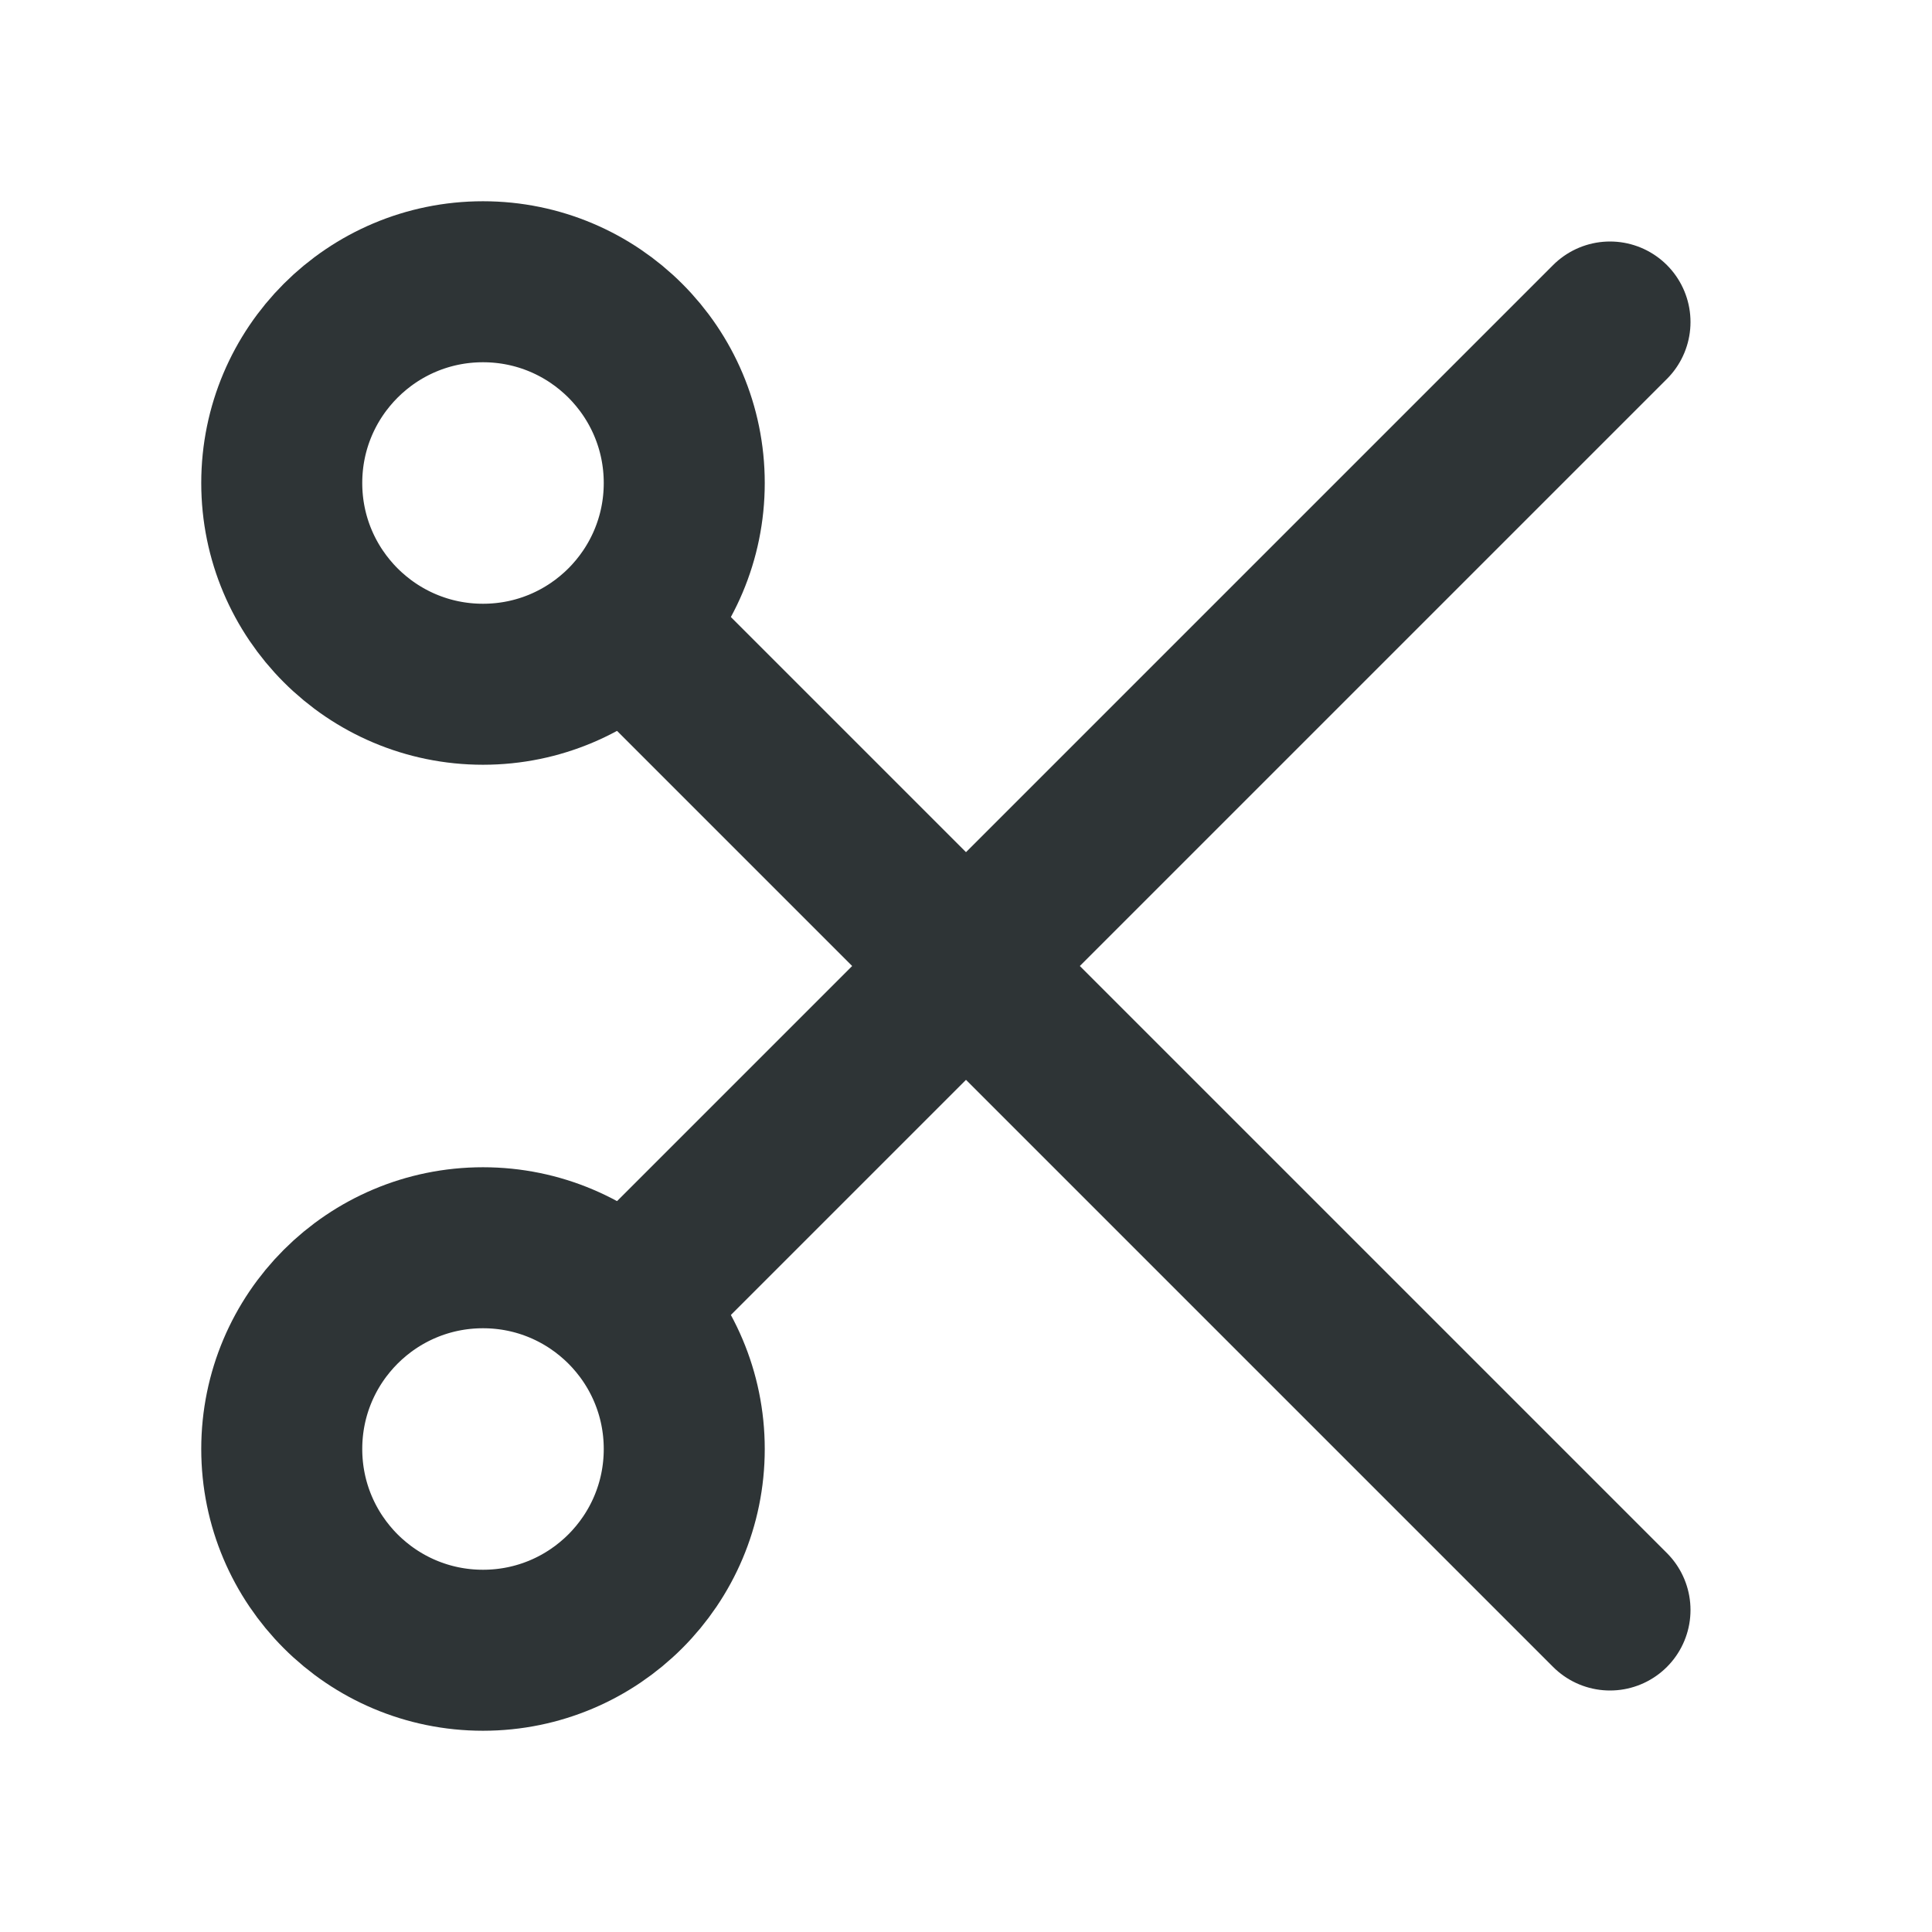
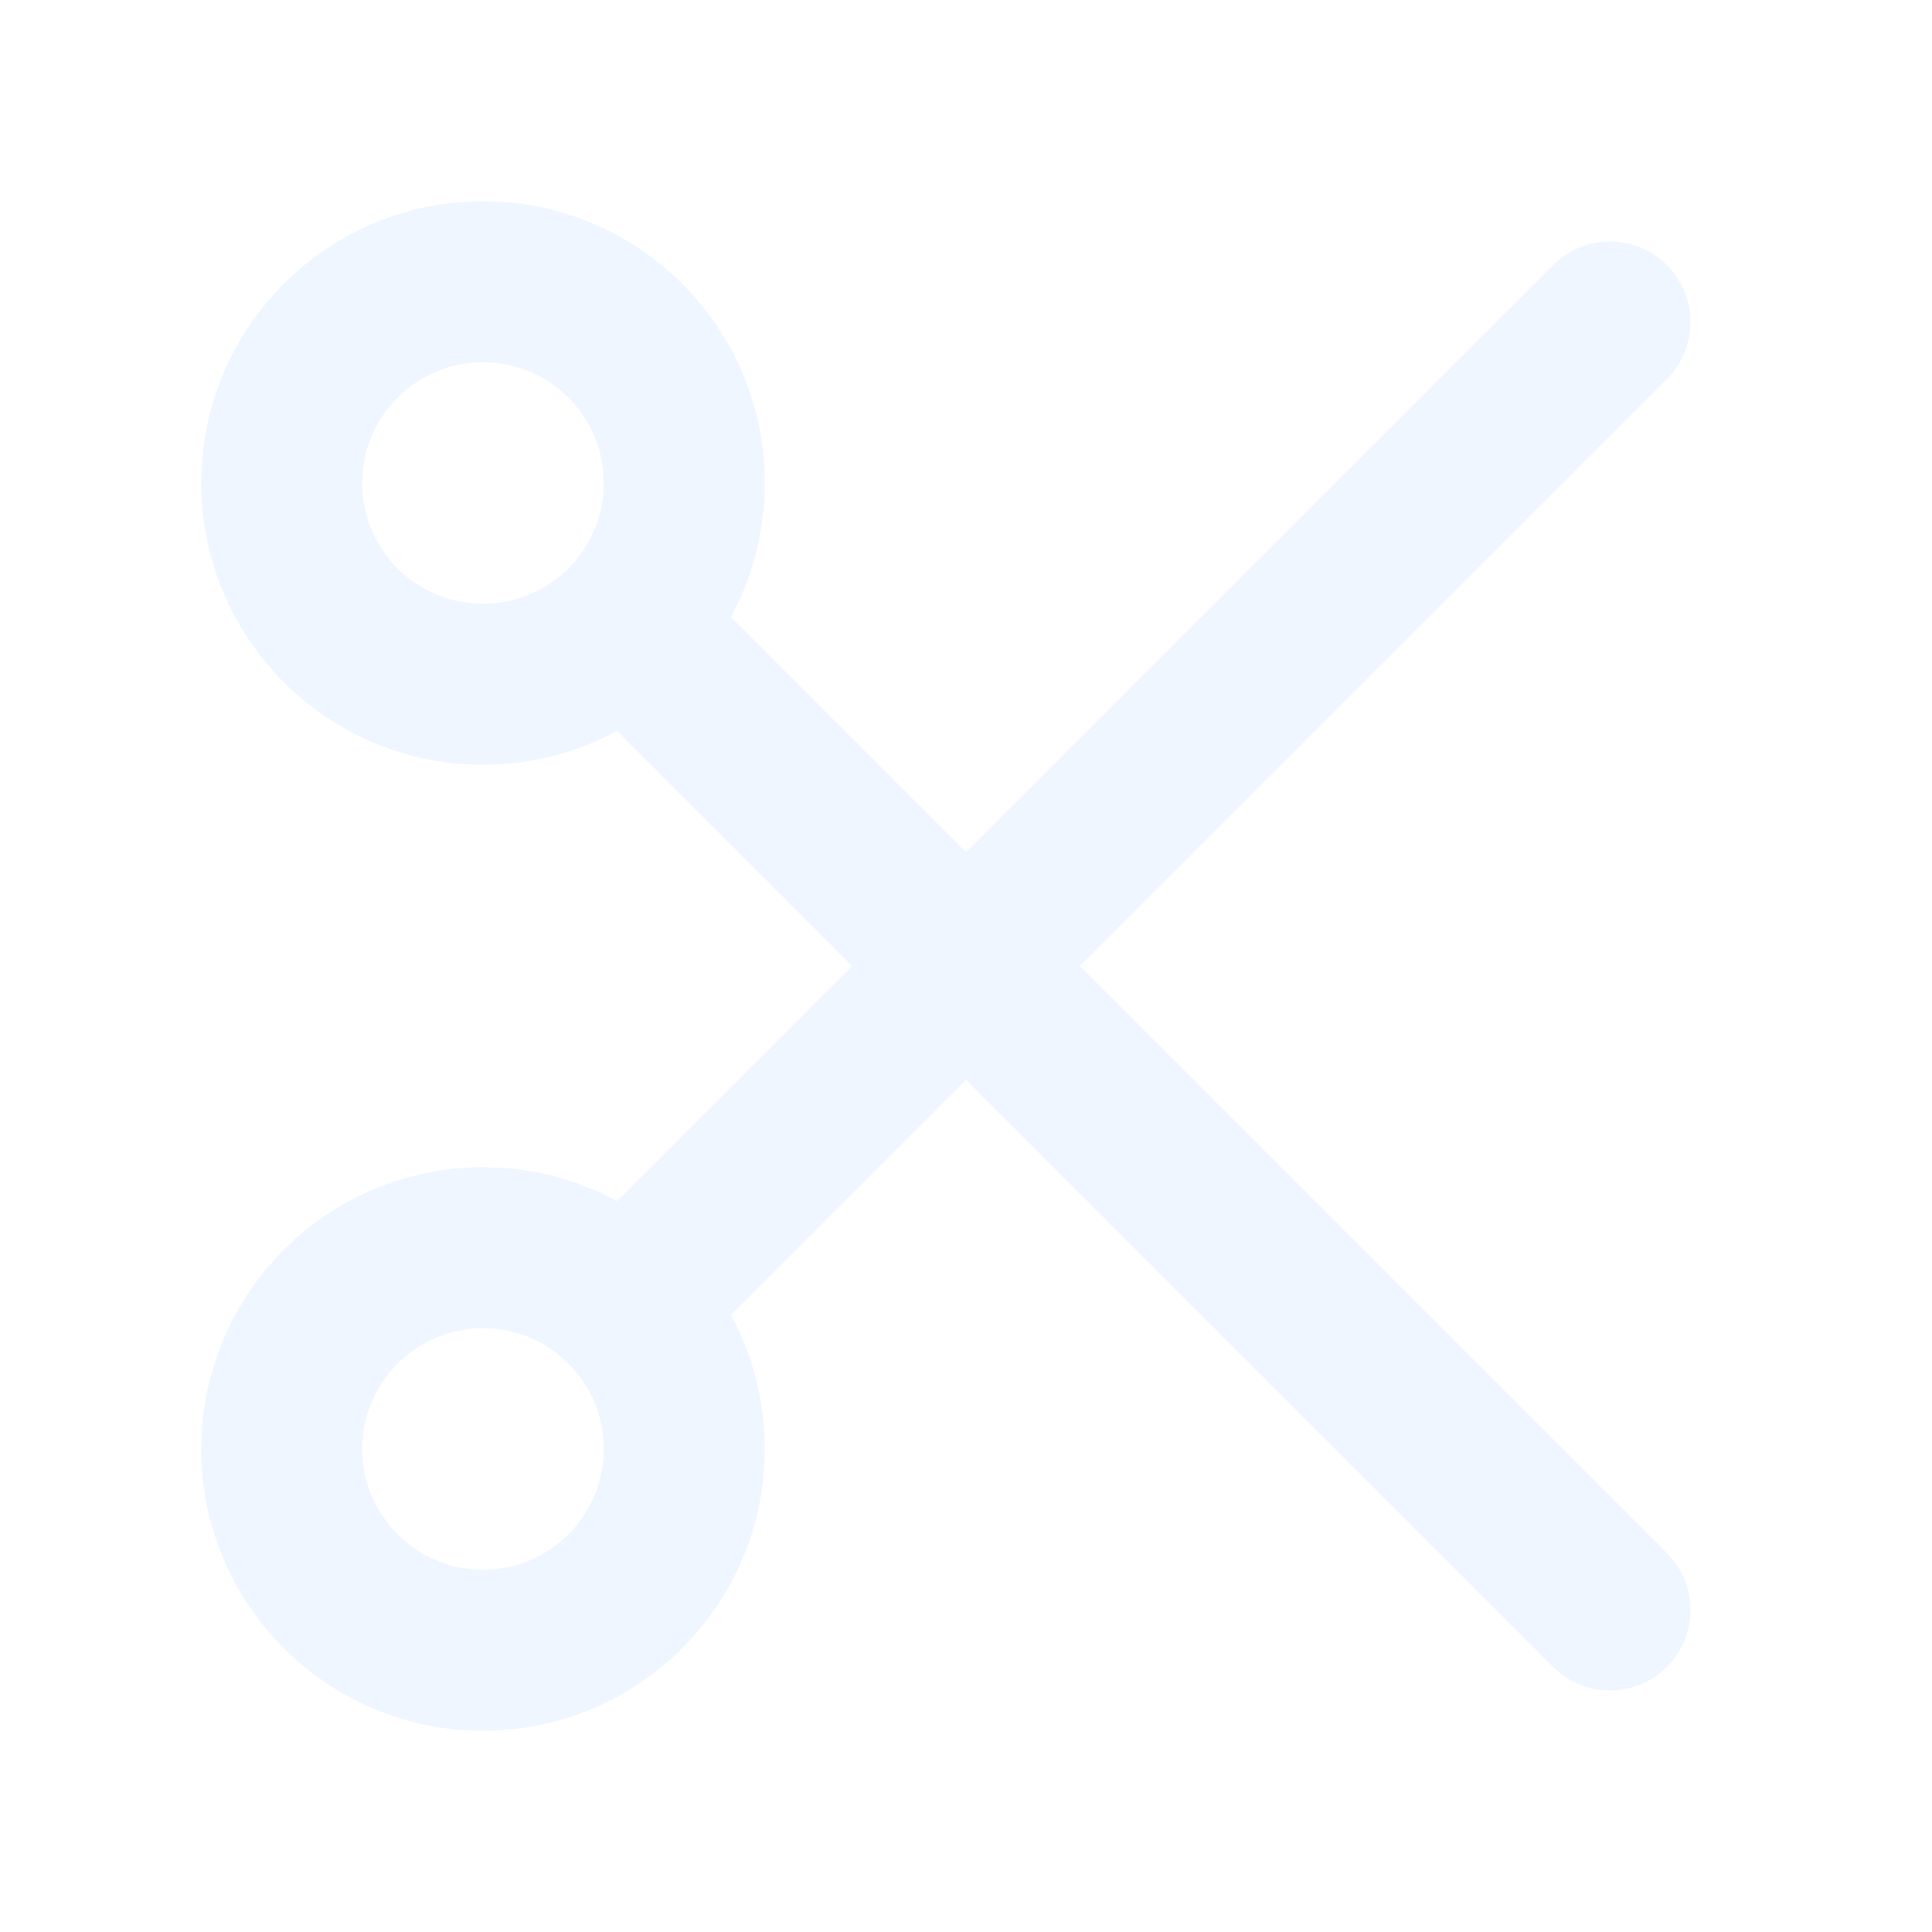
- <svg xmlns="http://www.w3.org/2000/svg" width="24" height="24" viewBox="0 0 24 24" fill="none" stroke="#2e3436" stroke-width="2.0" stroke-linecap="round" stroke-linejoin="round">
+ <svg xmlns="http://www.w3.org/2000/svg" width="24" height="24" viewBox="0 0 24 24" fill="none" stroke="#eff6ff" stroke-width="2.0" stroke-linecap="round" stroke-linejoin="round">
  <circle cx="6" cy="6" r="2.5" />
  <circle cx="6" cy="18" r="2.5" />
  <path d="m8 8 12 12M8 16 20 4" />
</svg>
